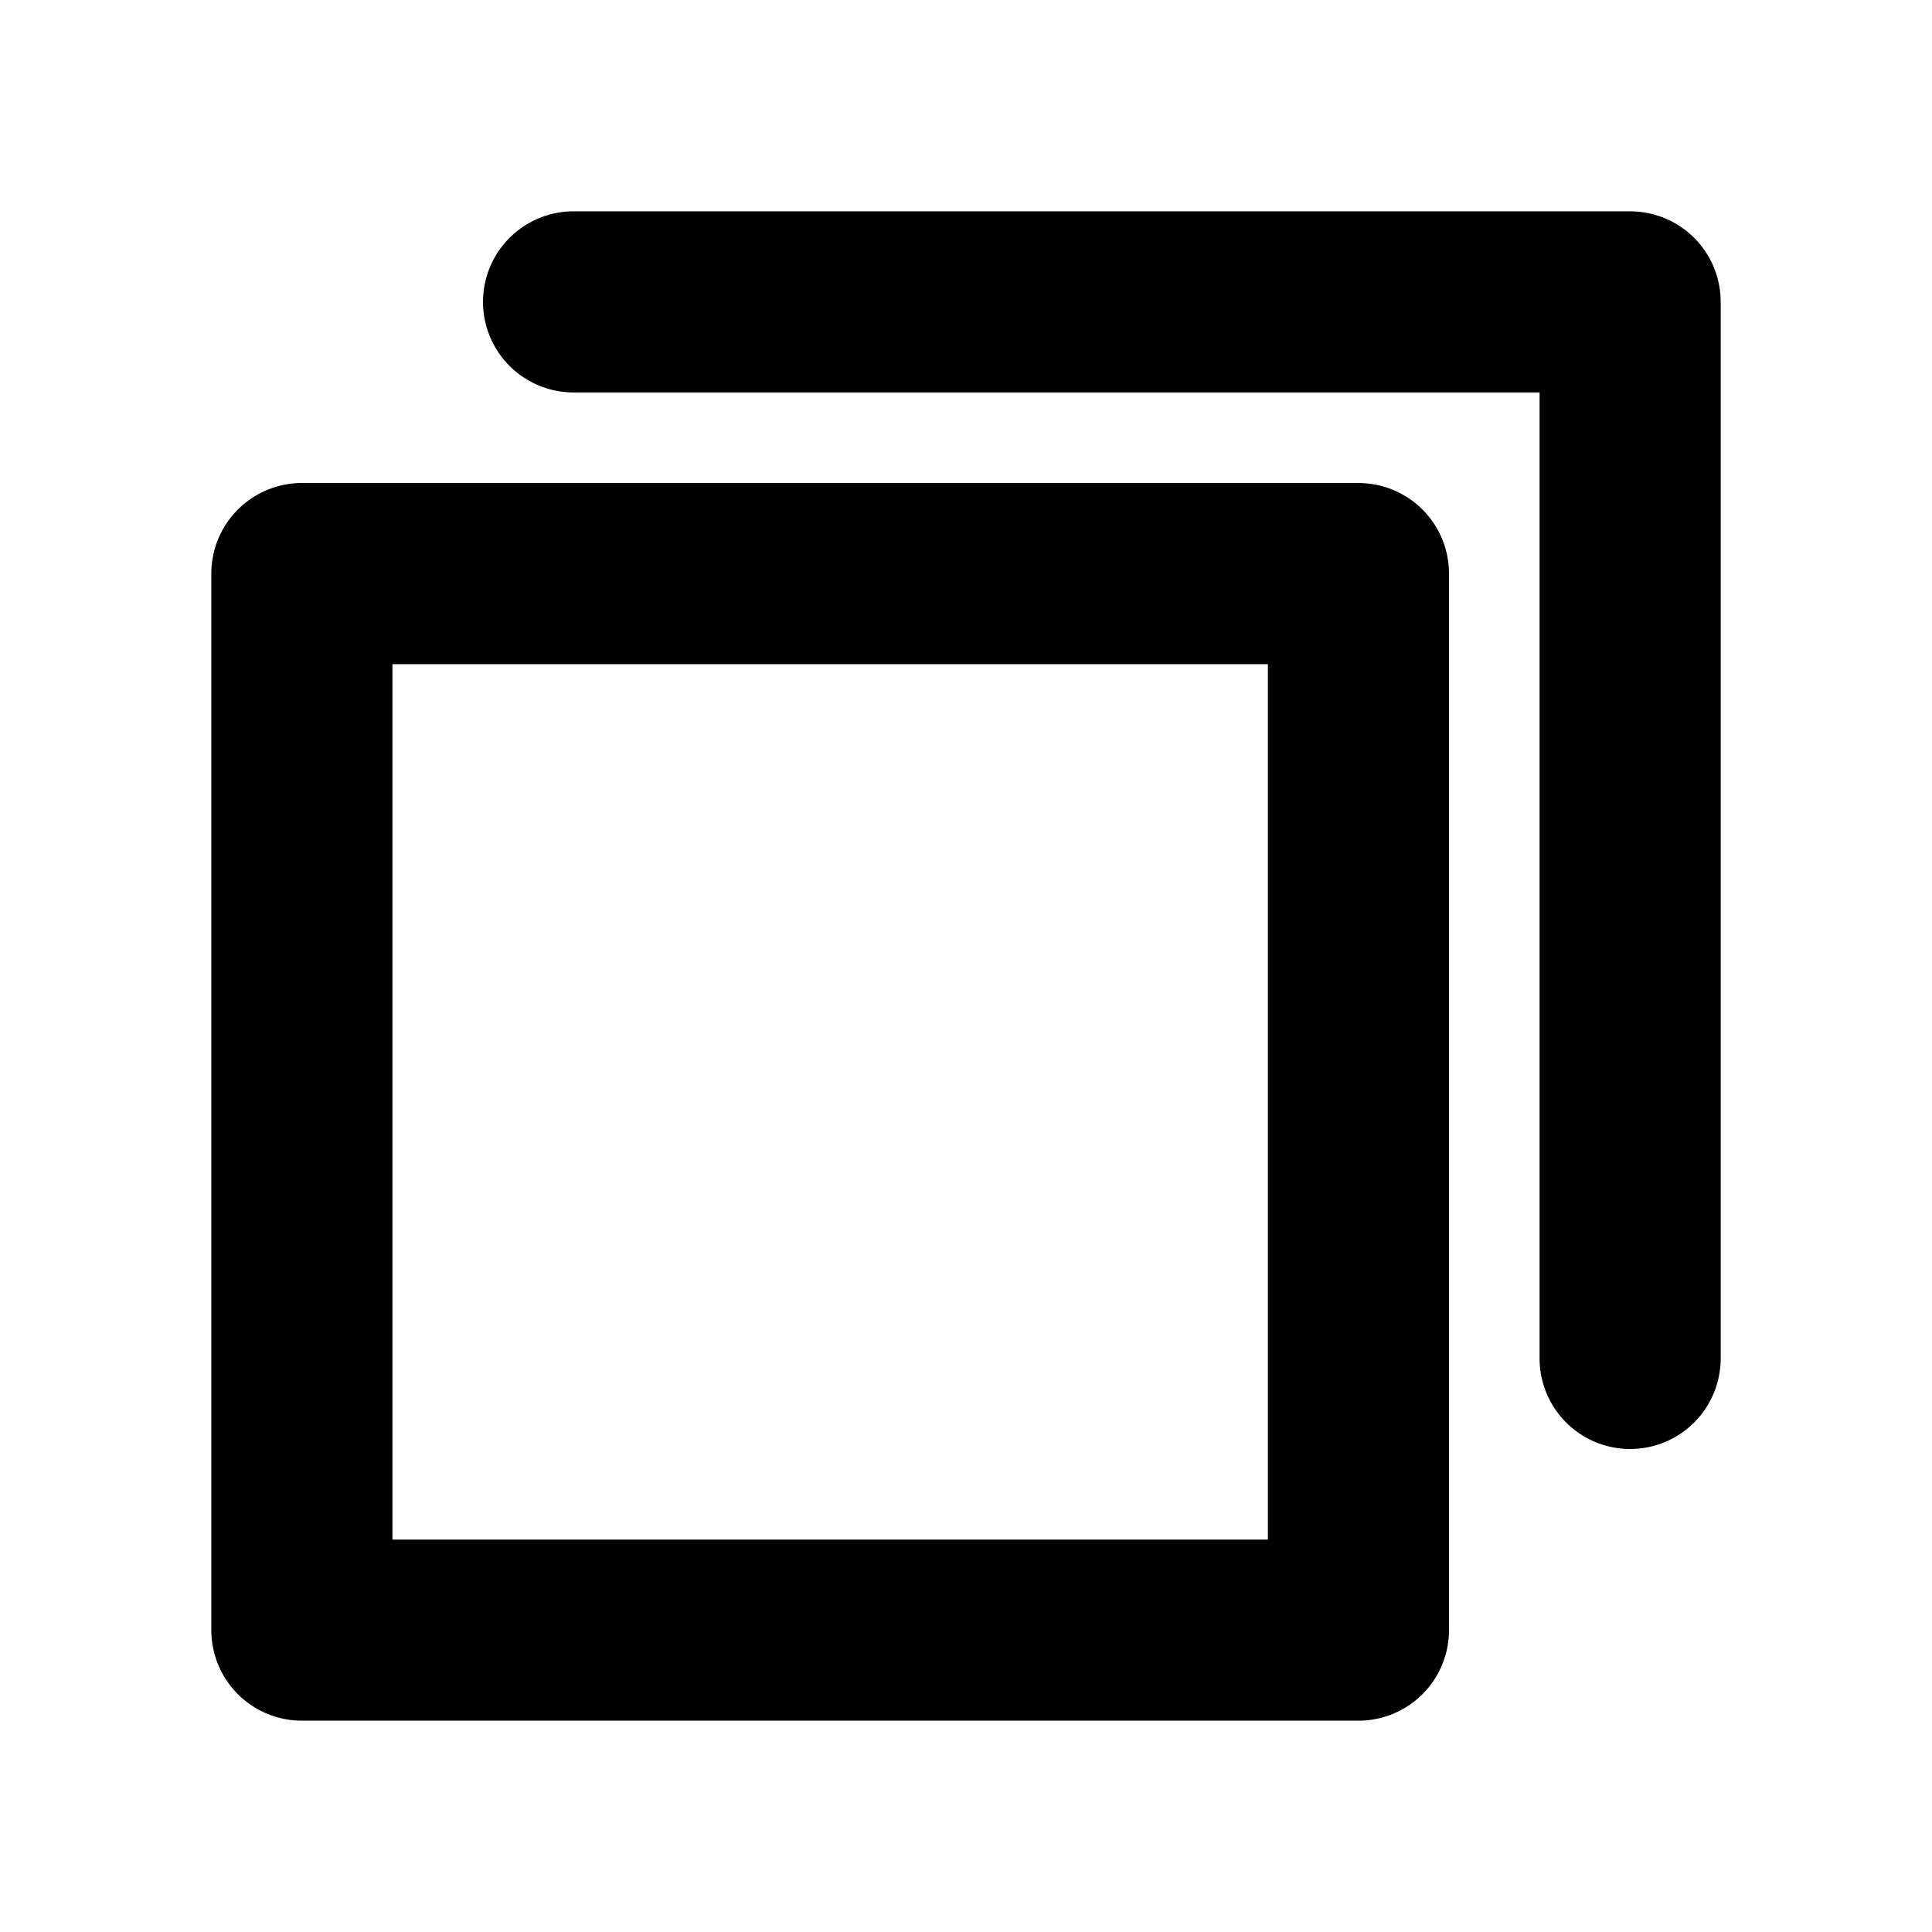
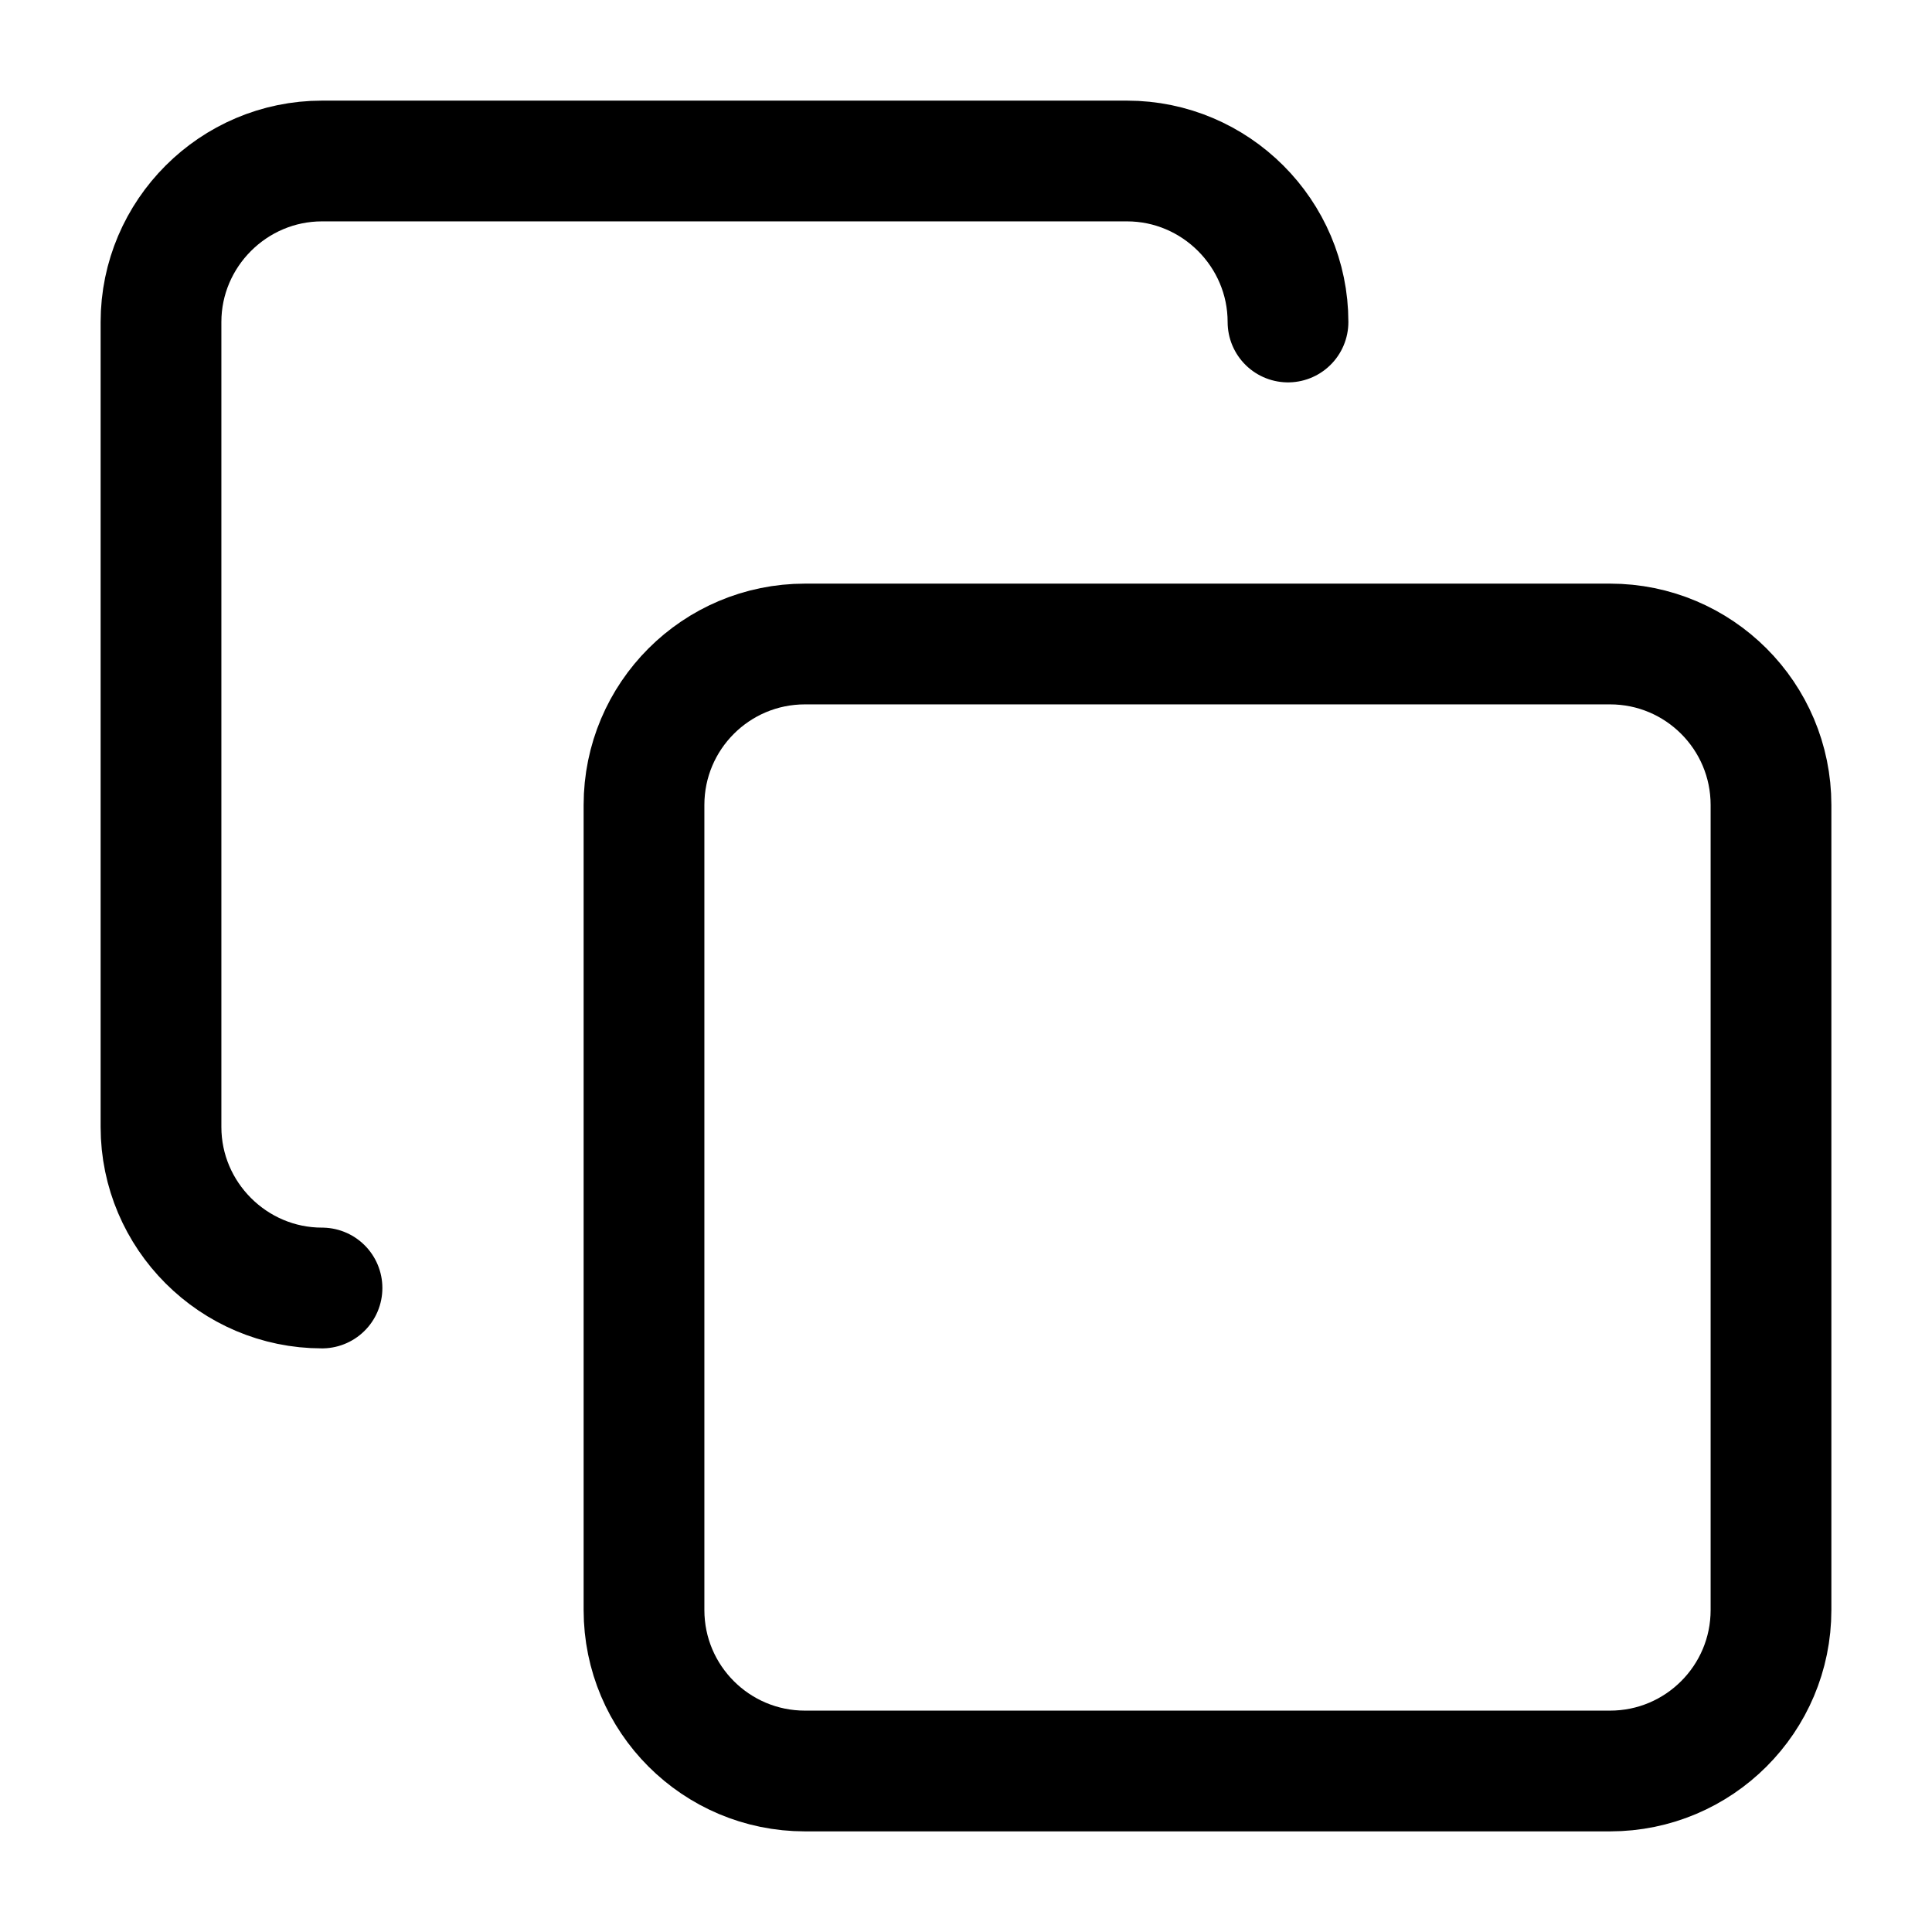
- <svg xmlns="http://www.w3.org/2000/svg" viewBox="0 0 256 256">
-   <rect width="256" height="256" fill="none" />
-   <rect x="40" y="76" width="140" height="140" fill="none" stroke="currentColor" stroke-linecap="round" stroke-linejoin="round" stroke-width="24" />
-   <polyline points="76 40 216 40 216 180" fill="none" stroke="currentColor" stroke-linecap="round" stroke-linejoin="round" stroke-width="24" />
+ <svg xmlns="http://www.w3.org/2000/svg" viewBox="0 0 24 24">
+   <rect width="14" height="14" x="8" y="8" rx="2" ry="2" fill="none" stroke="currentColor" stroke-linecap="round" stroke-linejoin="round" stroke-width="1.5" />
+   <path d="M4 16c-1.1 0-2-.9-2-2V4c0-1.1.9-2 2-2h10c1.1 0 2 .9 2 2" fill="none" stroke="currentColor" stroke-linecap="round" stroke-linejoin="round" stroke-width="1.5" />
</svg>
